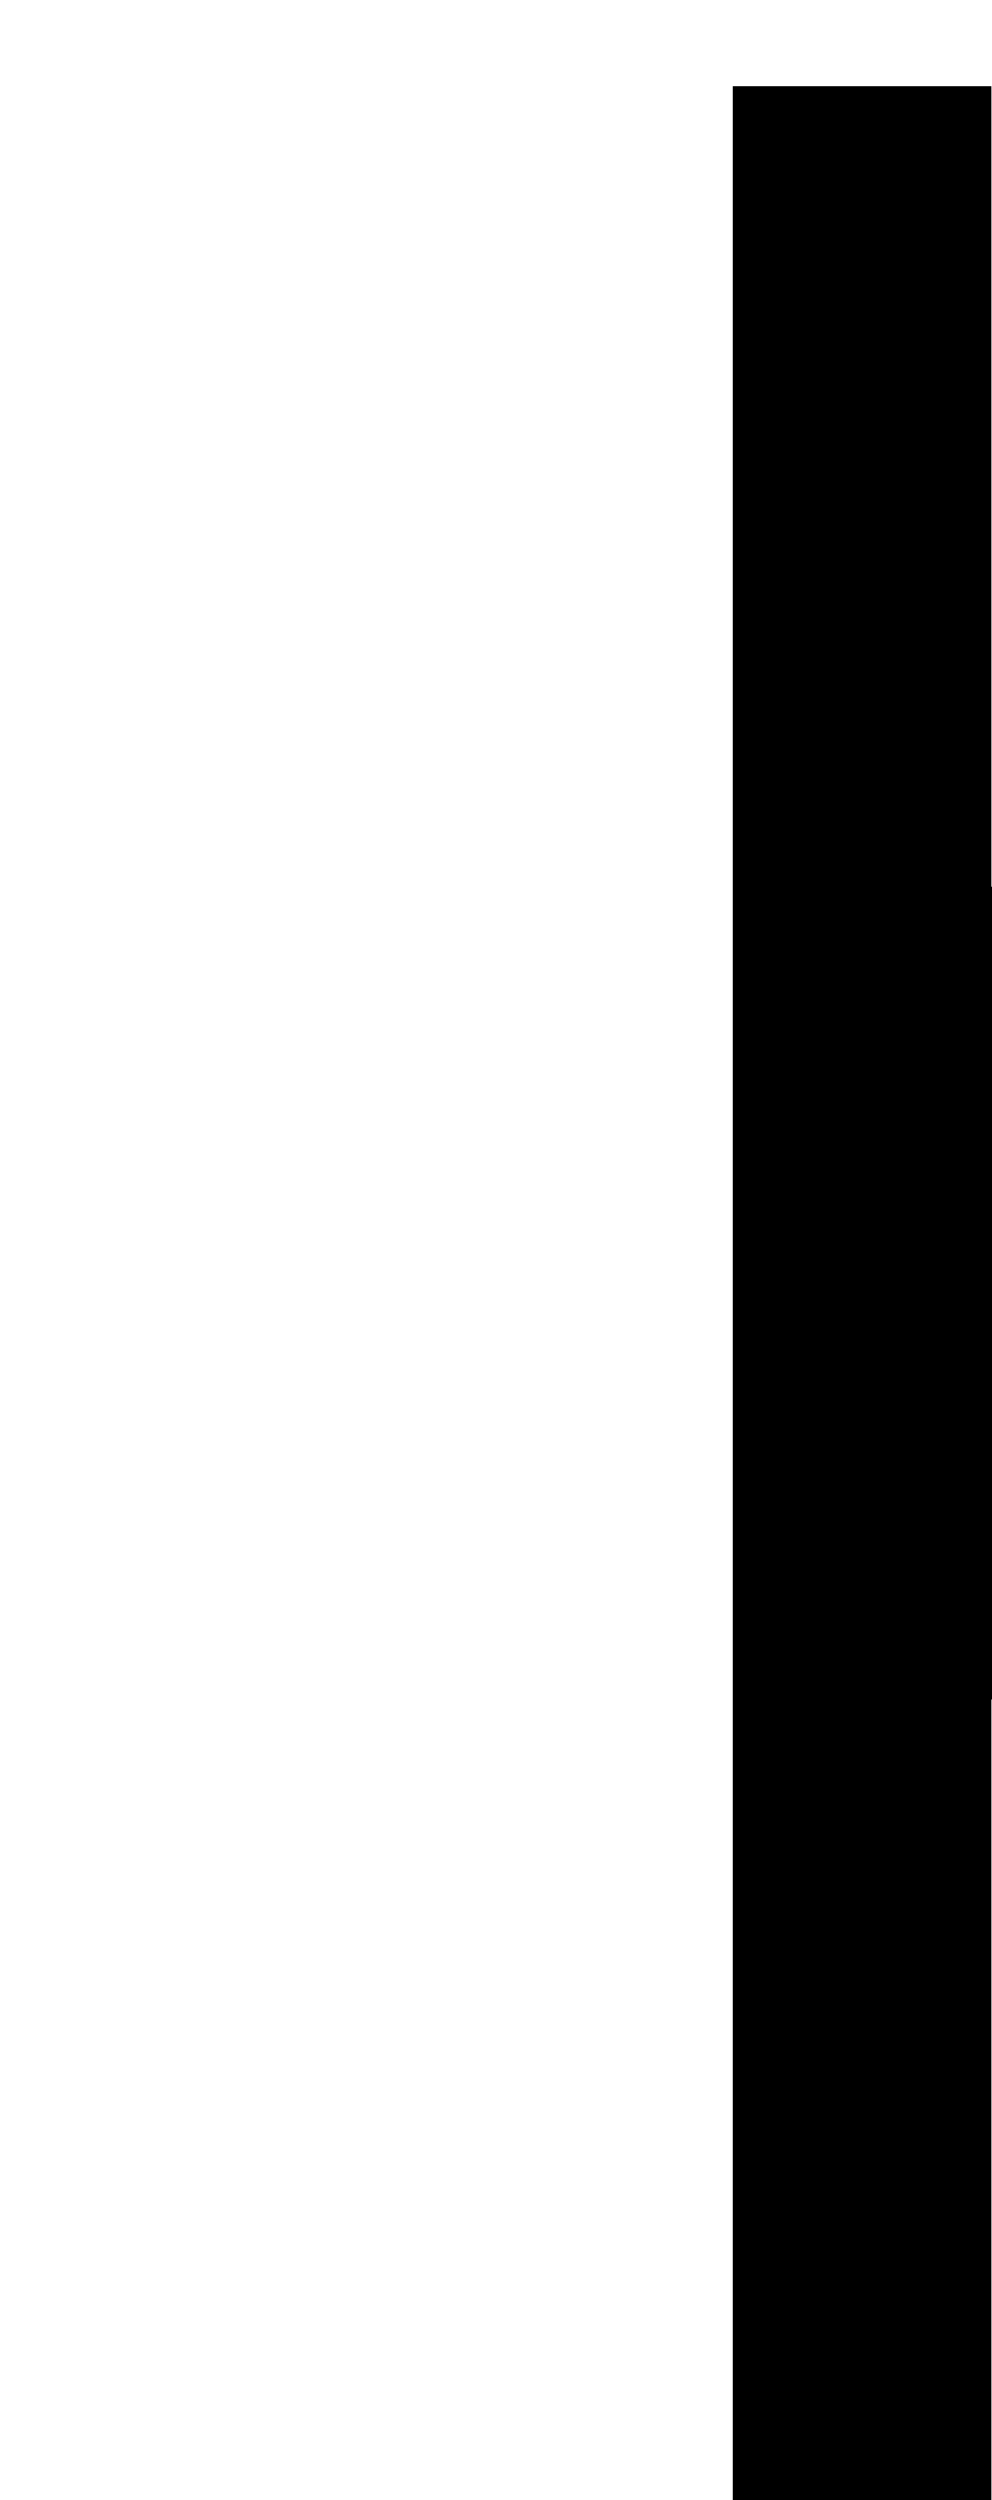
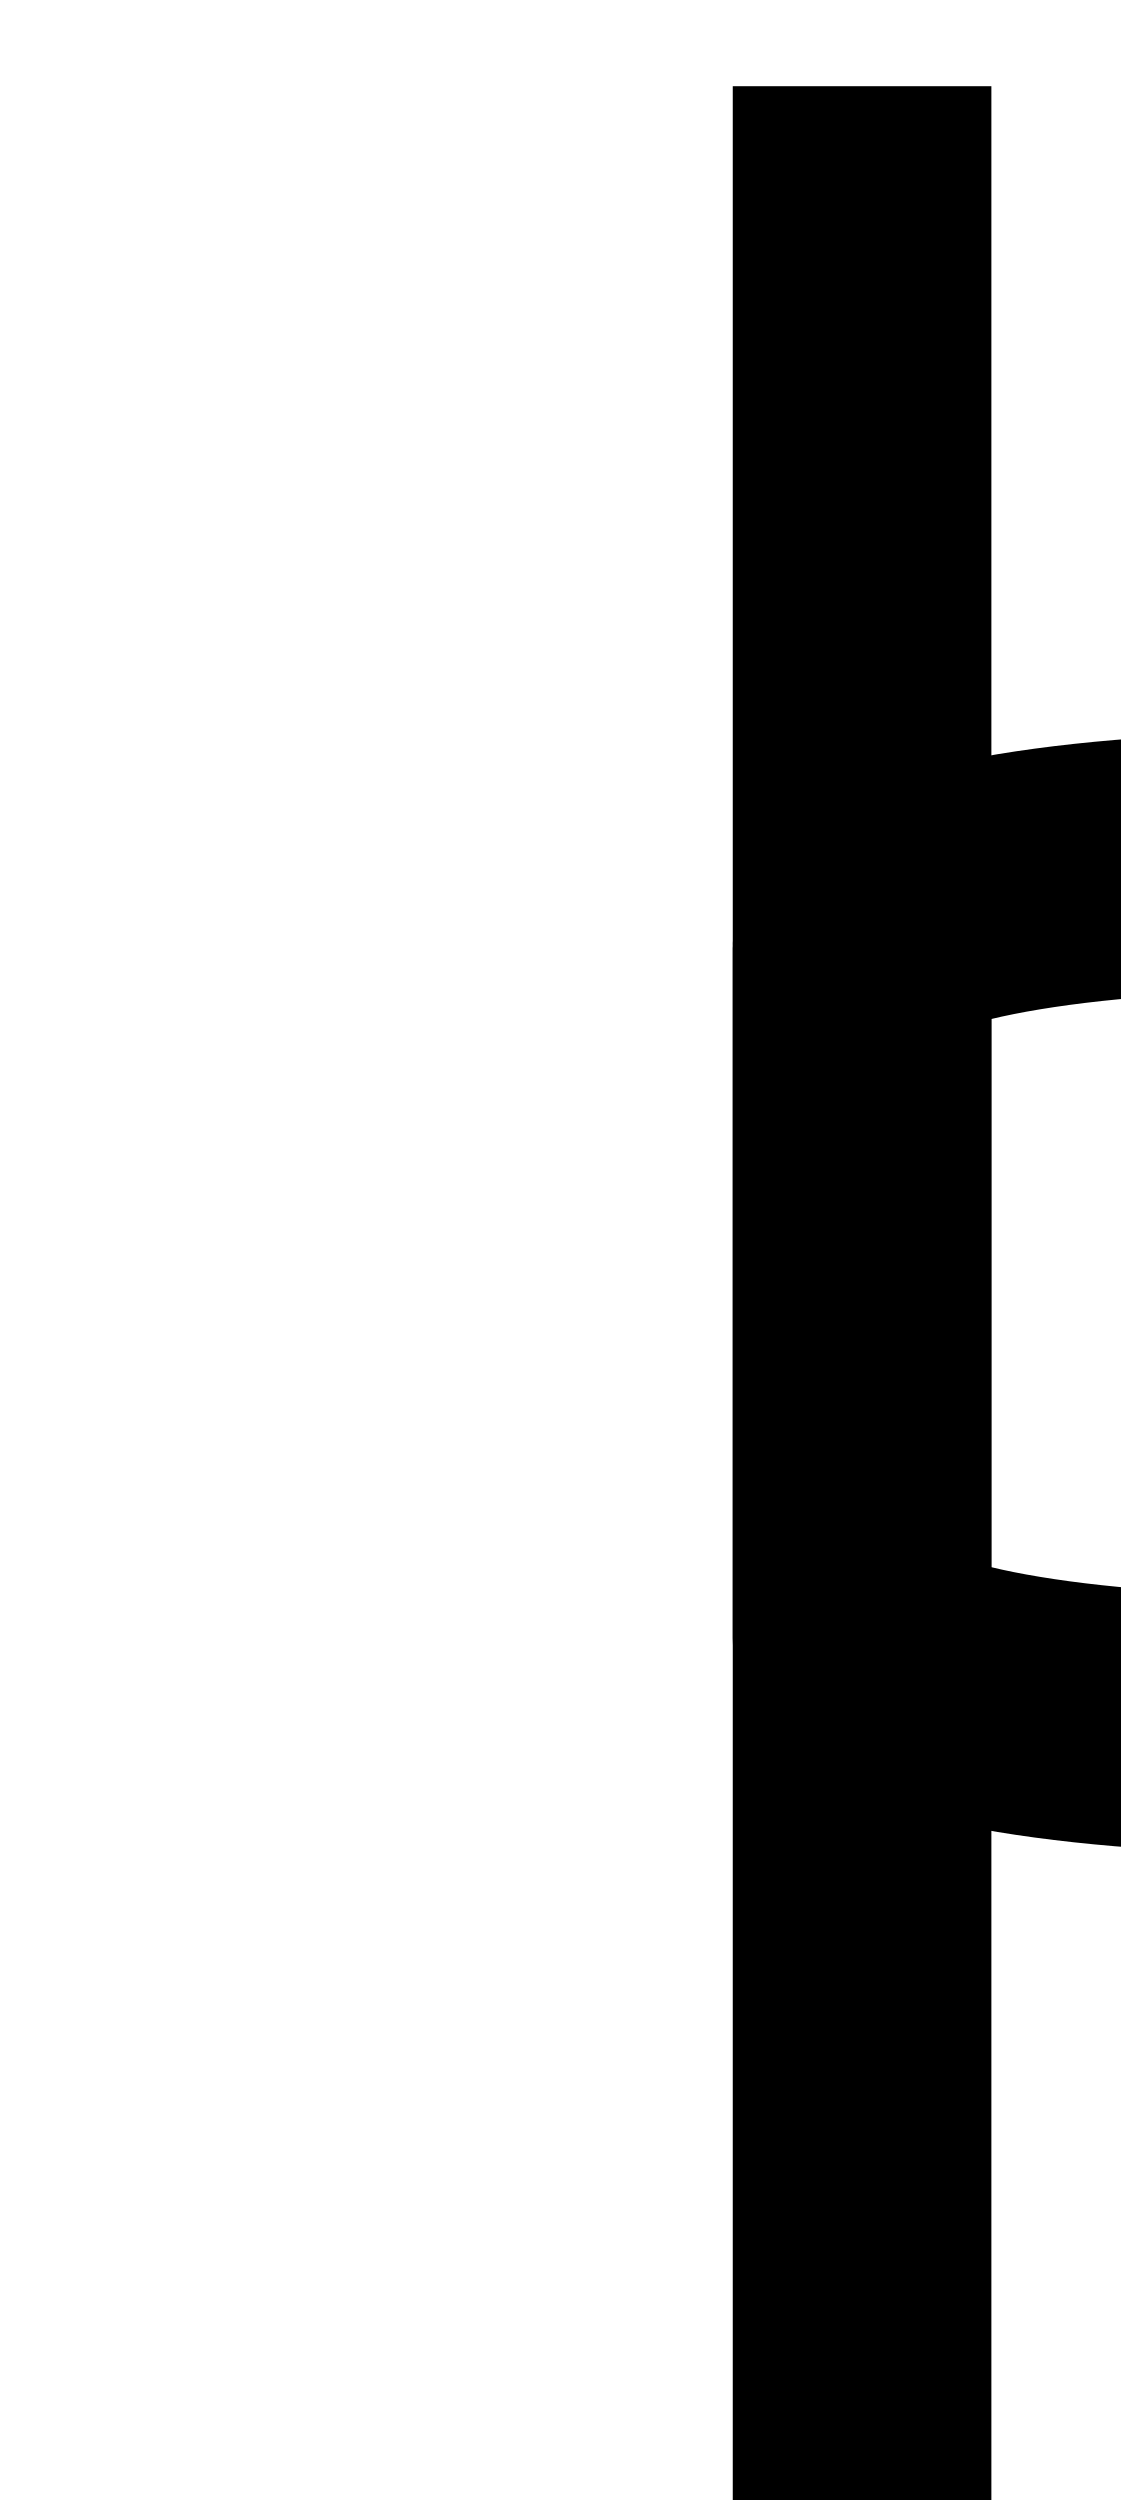
<svg xmlns="http://www.w3.org/2000/svg" version="1.1">
  <polyline points="10,1 10,30 " fill="none" stroke="black" stroke-width="3" />
-   <rect x="10" y="10" width="10" height="10" rx="5" ry="1" />
+   <rect x="10" y="10" width="10" height="10" fill="none" stroke-width="3" stroke="black" rx="5" ry="1" />
</svg>
